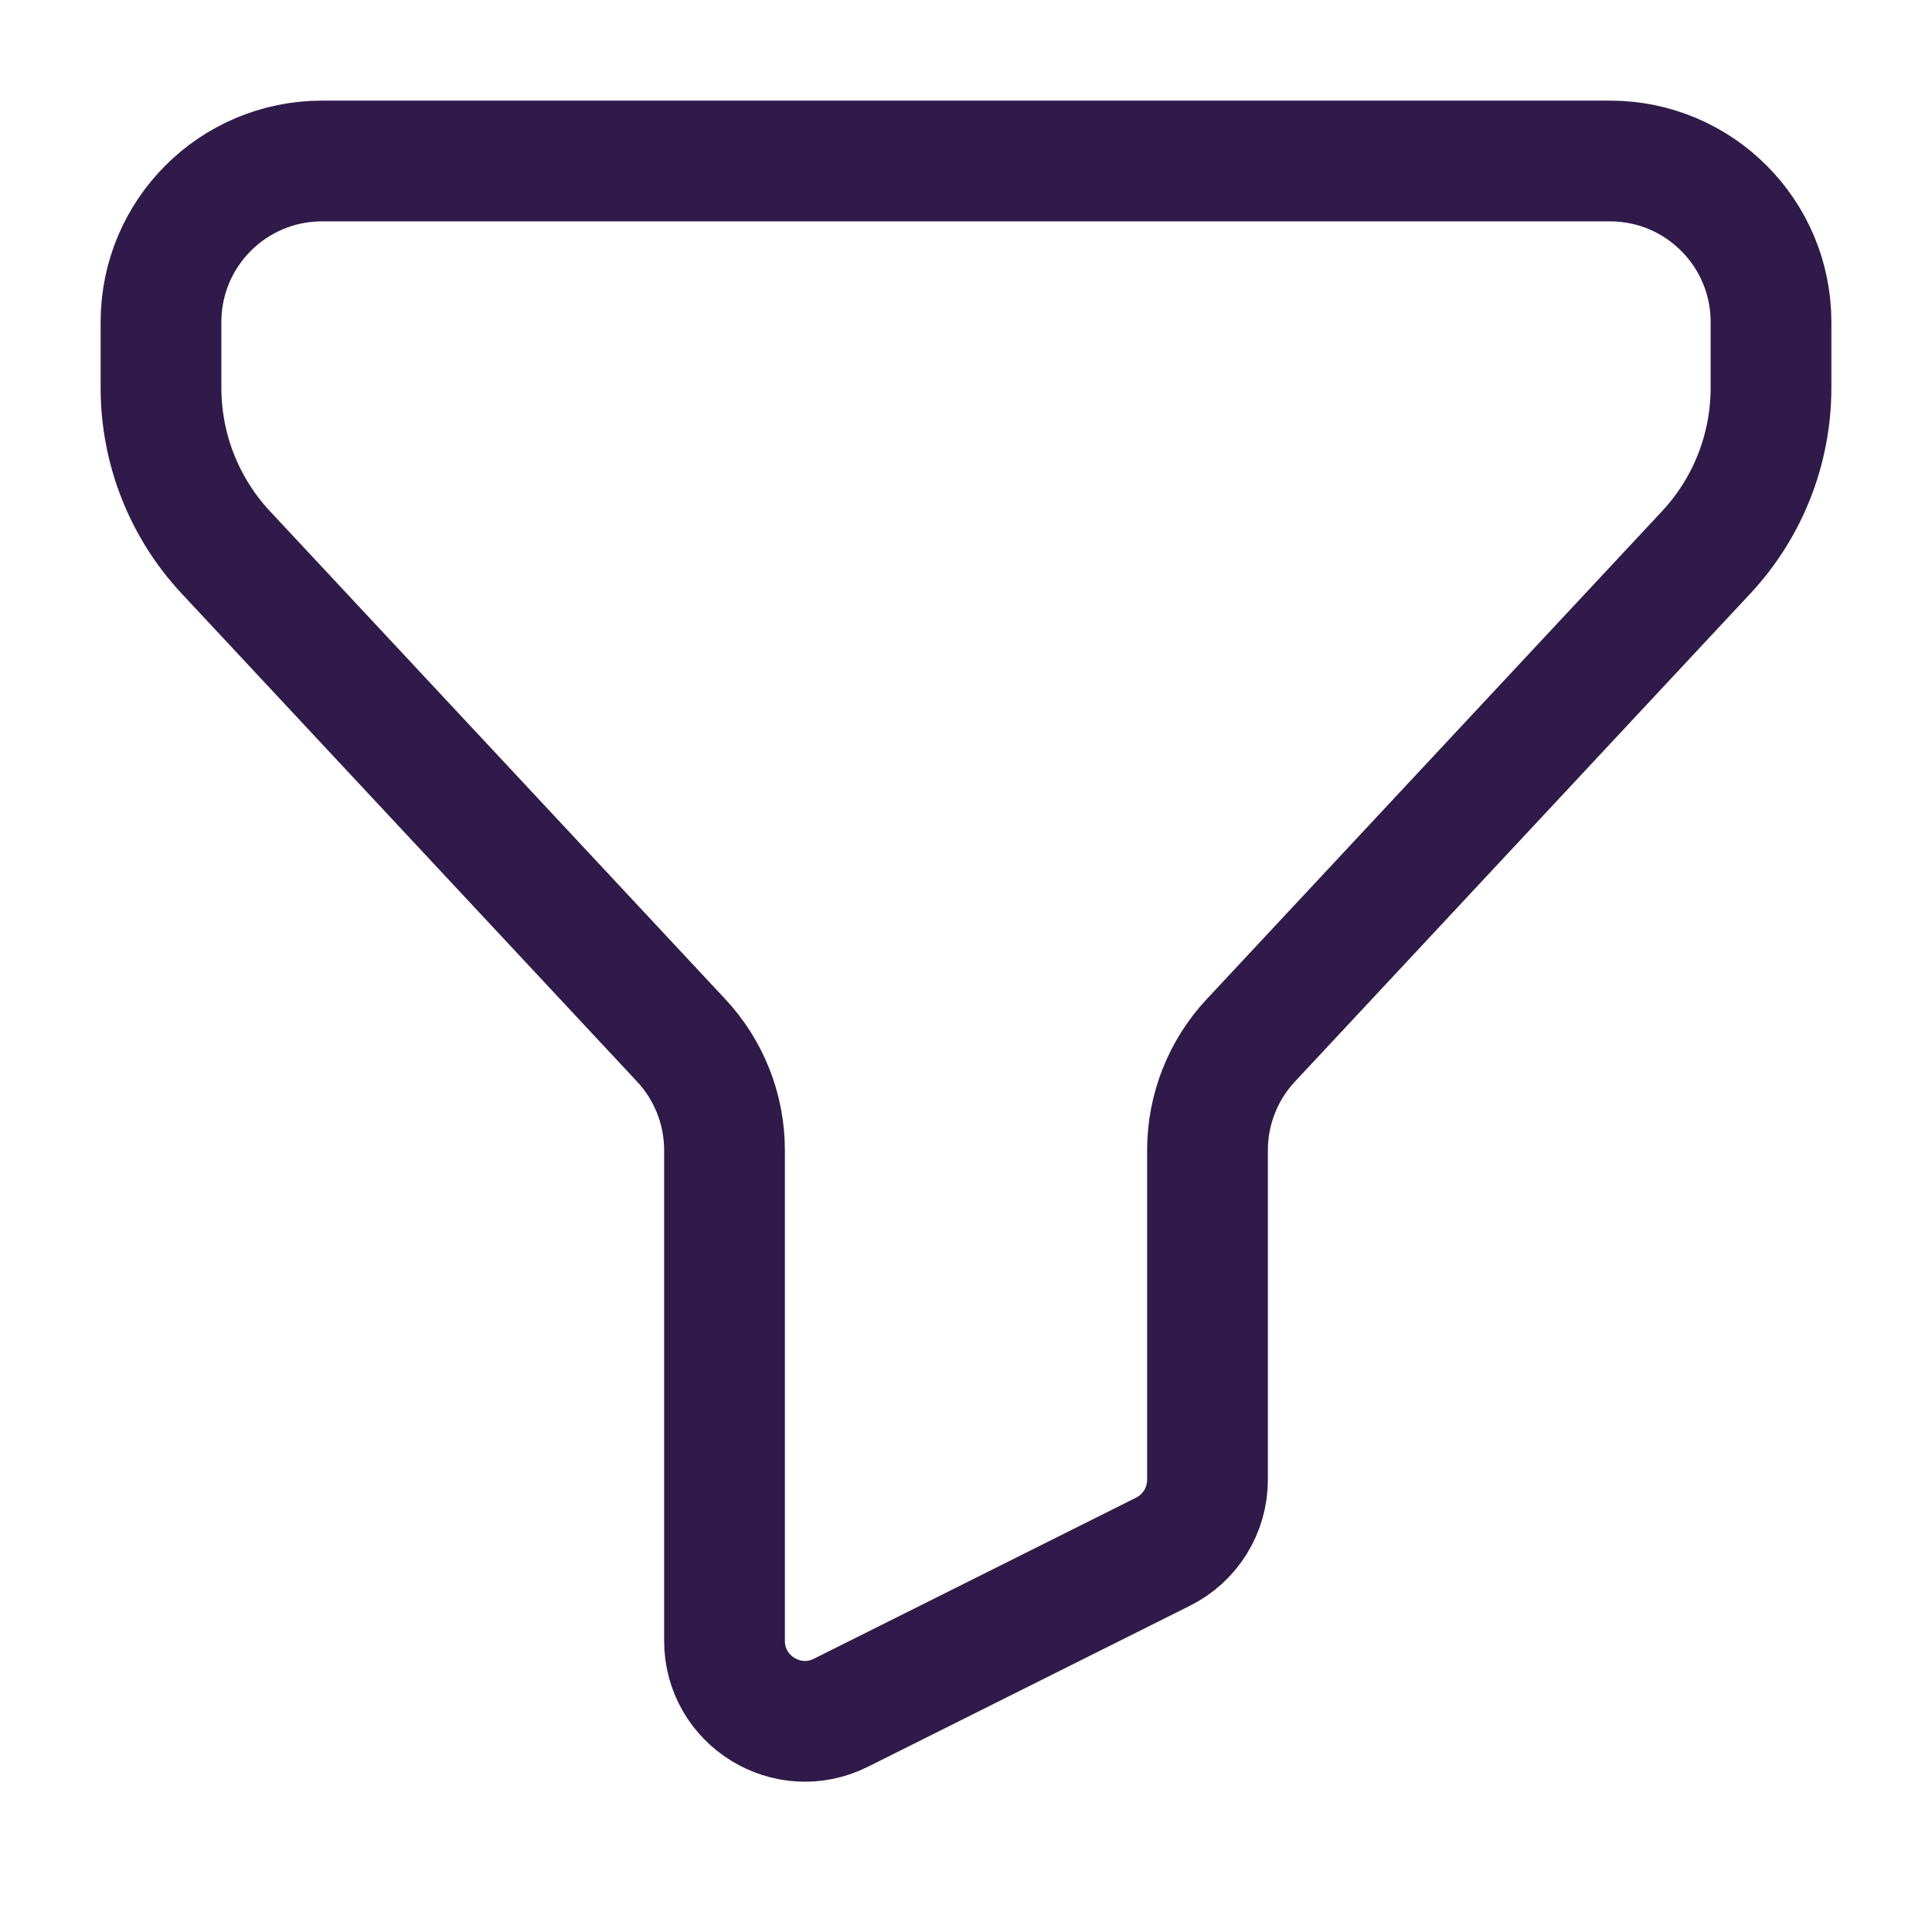
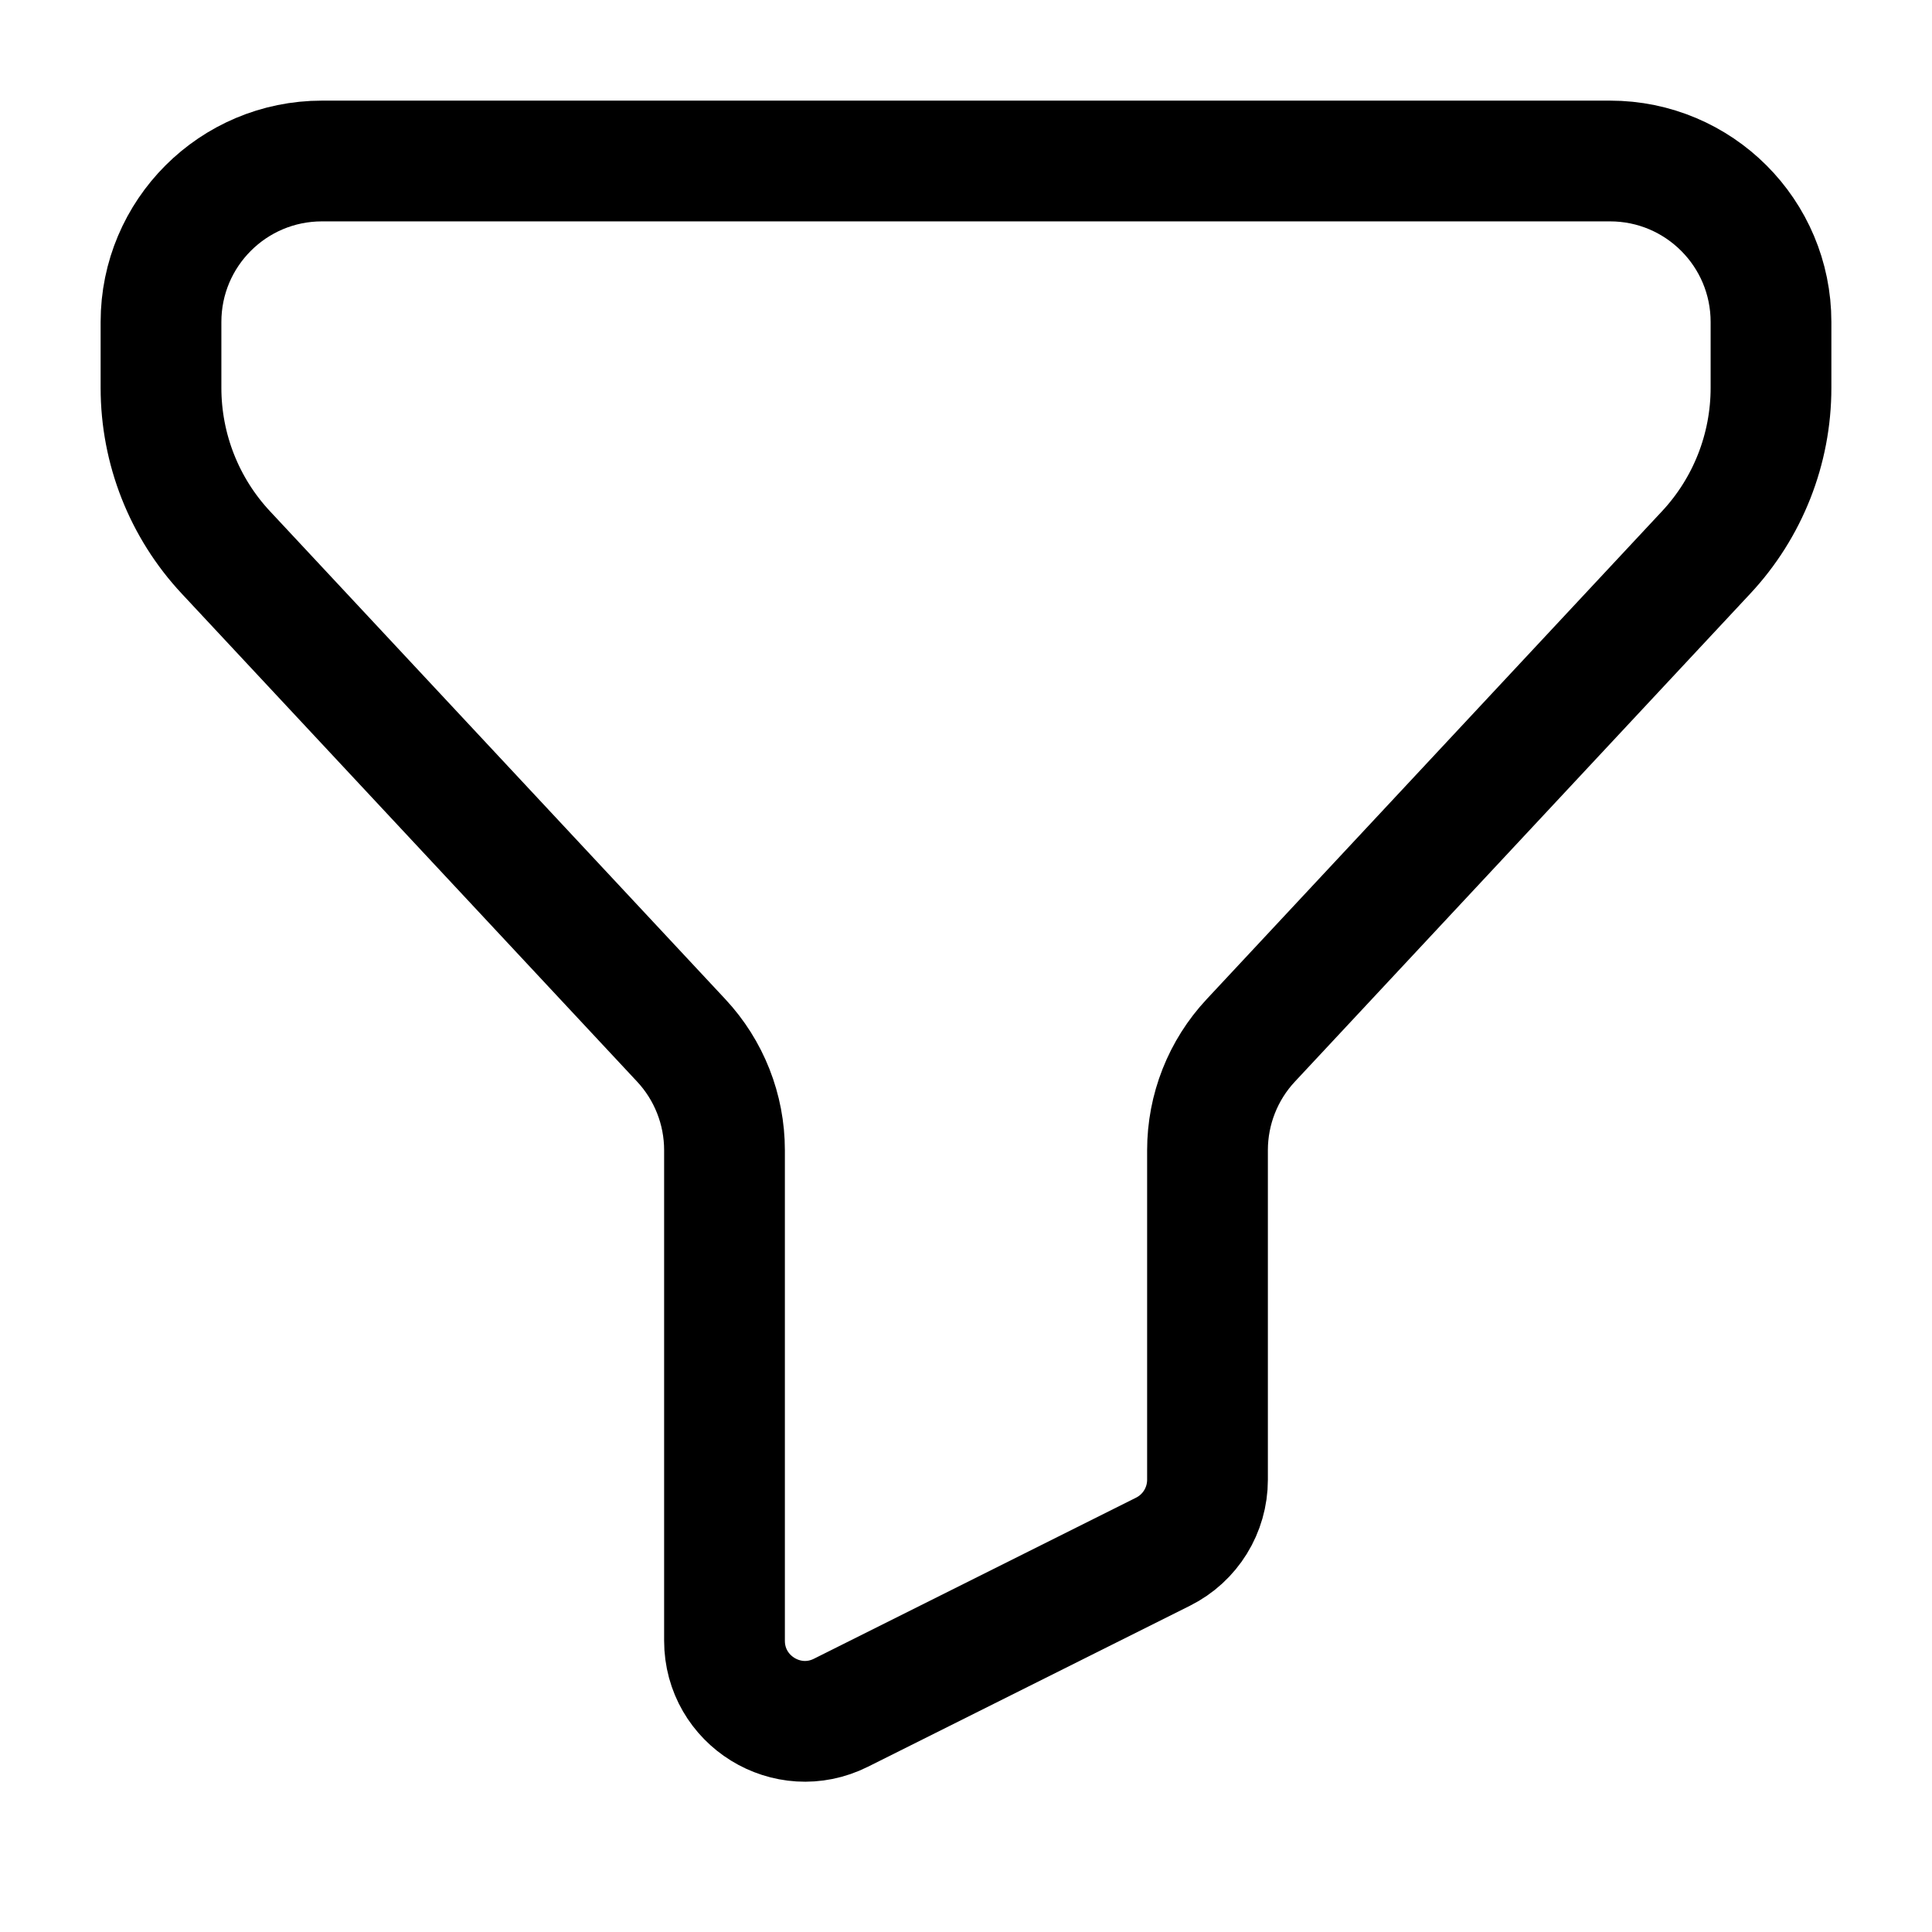
<svg xmlns="http://www.w3.org/2000/svg" width="24" height="24" viewBox="0 0 24 24" fill="none">
-   <path d="M2 4C2 2.895 2.895 2 4 2H20C21.105 2 22 2.895 22 4V4.818C22 5.577 21.712 6.309 21.193 6.864L15.538 12.924C15.192 13.294 15 13.782 15 14.288V18.382C15 18.761 14.786 19.107 14.447 19.276L10.447 21.276C9.782 21.609 9 21.125 9 20.382V14.288C9 13.782 8.808 13.294 8.462 12.924L2.807 6.864C2.288 6.309 2 5.577 2 4.818V4Z" stroke="#2F1A49" stroke-width="1.5" />
+   <path d="M2 4C2 2.895 2.895 2 4 2H20C21.105 2 22 2.895 22 4V4.818C22 5.577 21.712 6.309 21.193 6.864L15.538 12.924C15.192 13.294 15 13.782 15 14.288V18.382C15 18.761 14.786 19.107 14.447 19.276L10.447 21.276C9.782 21.609 9 21.125 9 20.382V14.288C9 13.782 8.808 13.294 8.462 12.924L2.807 6.864C2.288 6.309 2 5.577 2 4.818V4Z" stroke="currentColor" stroke-width="1.5" />
</svg>
